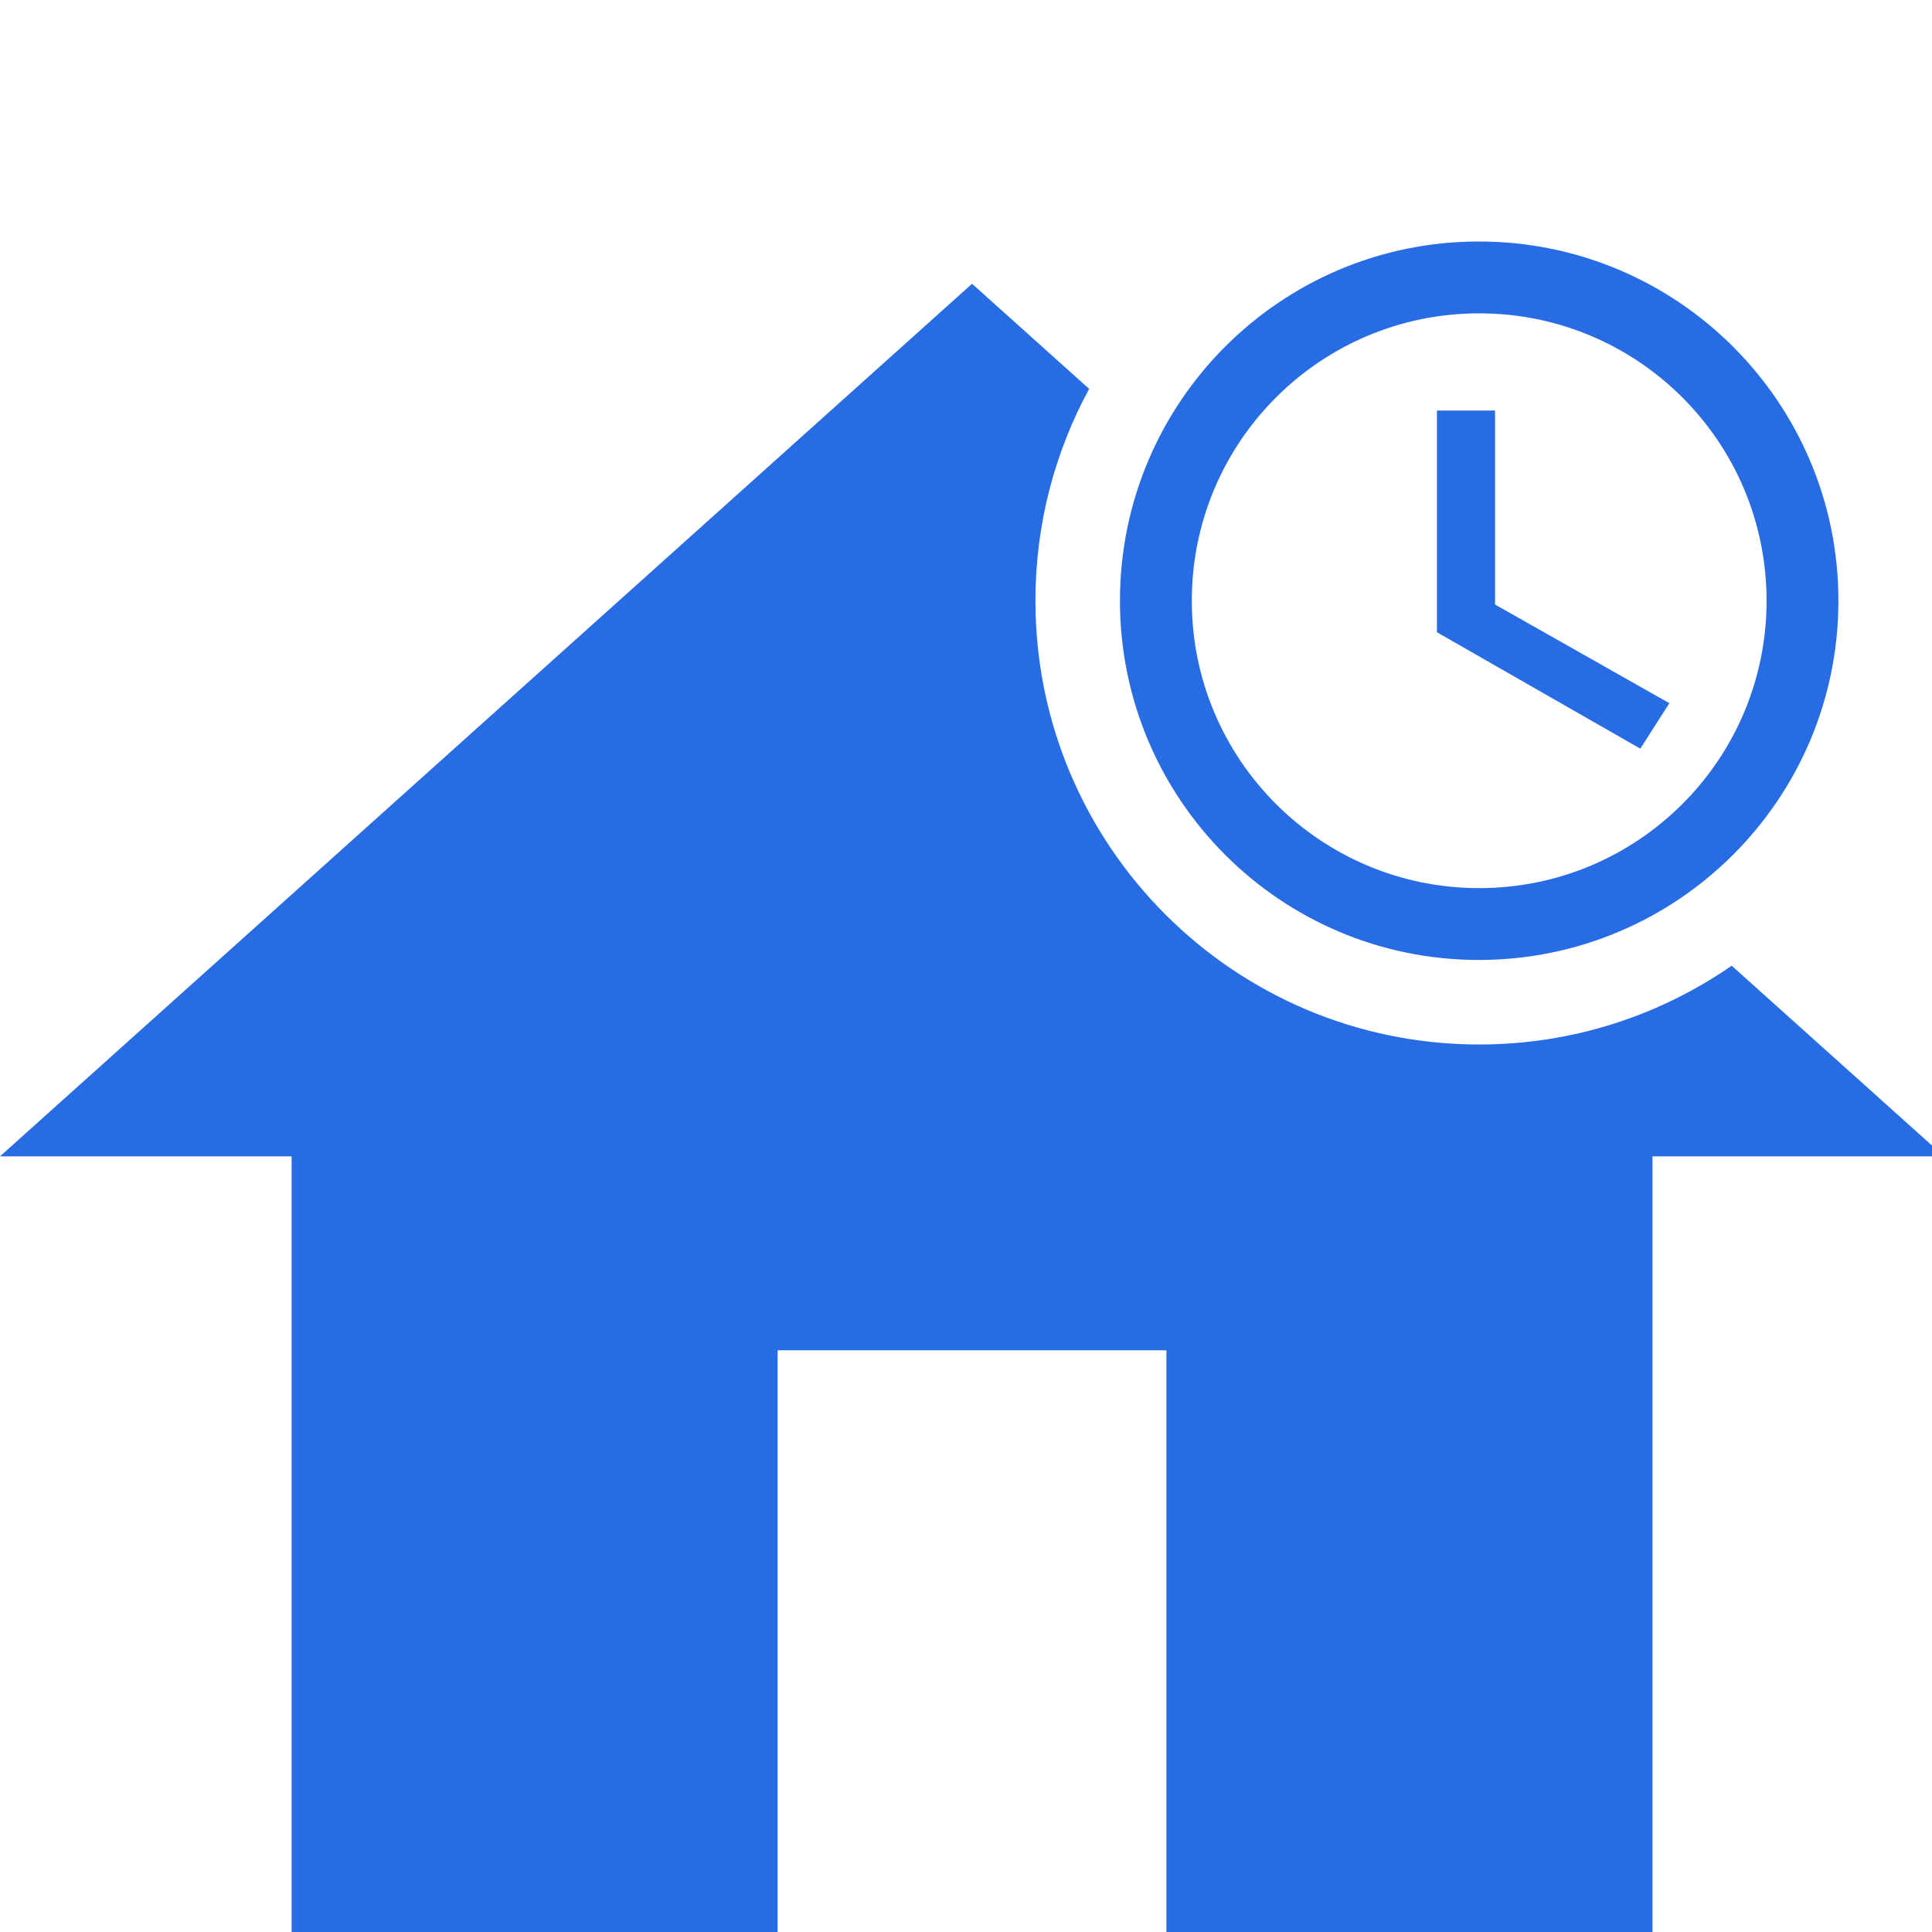
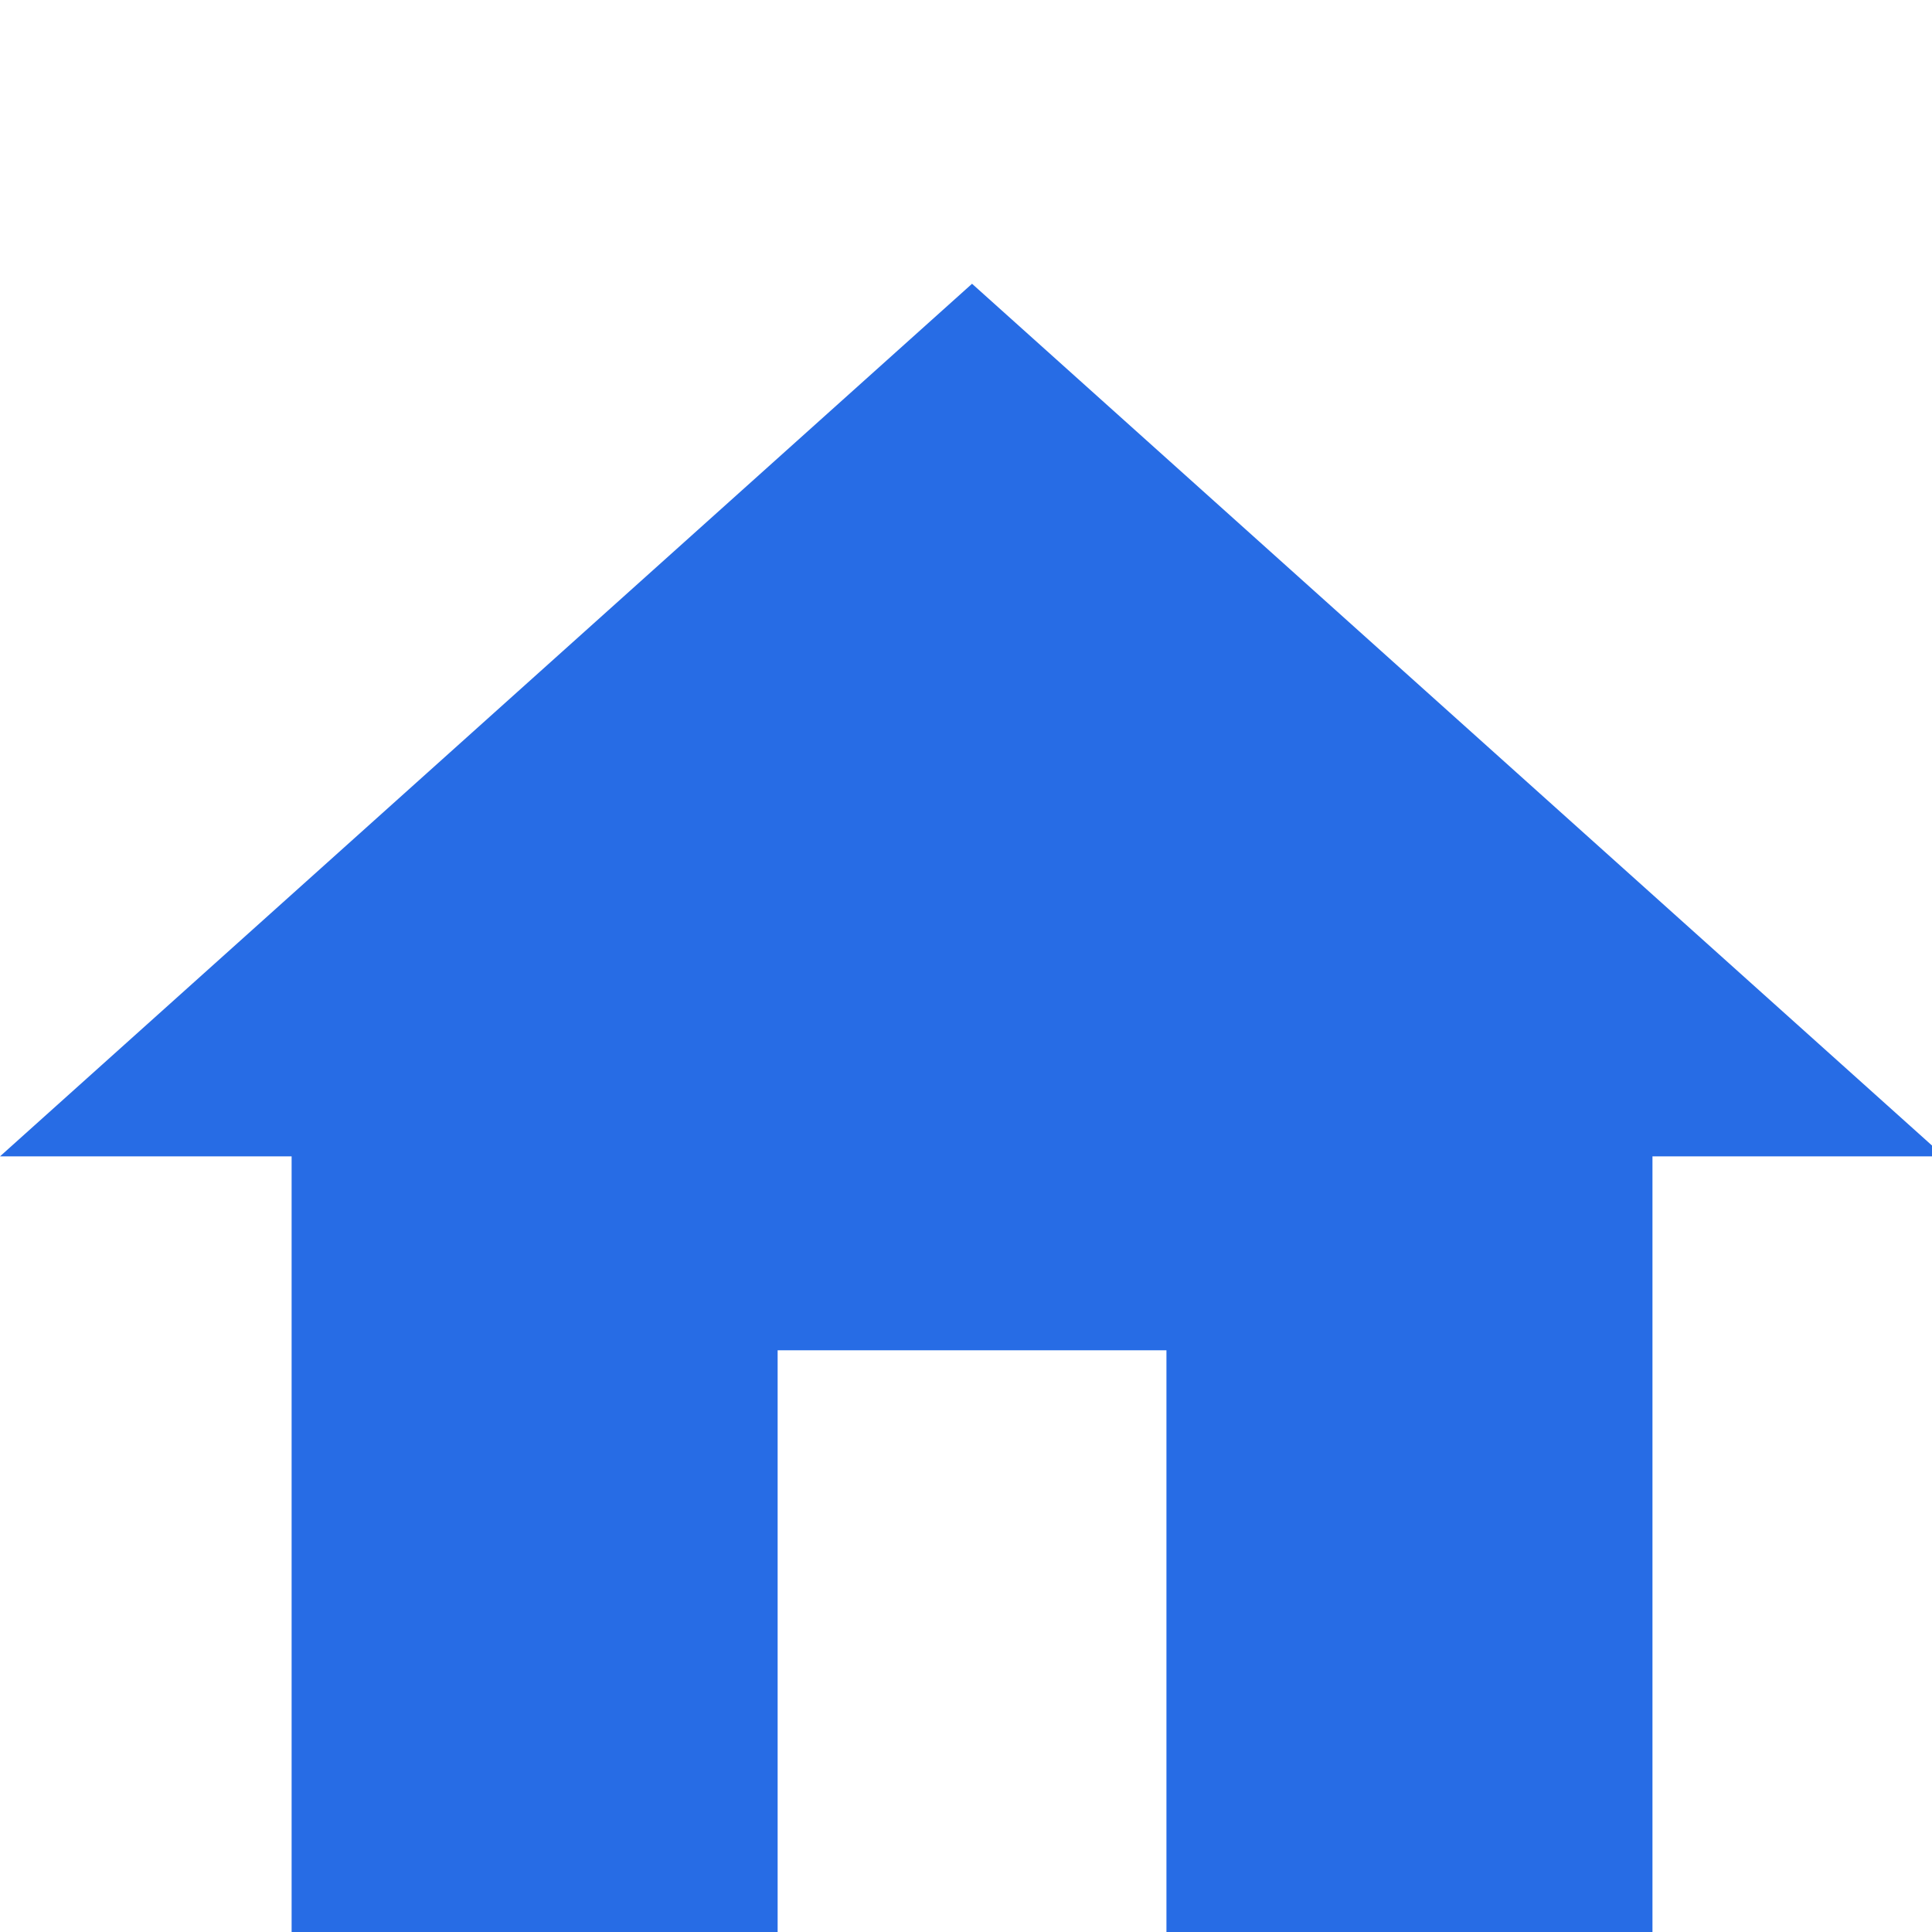
<svg xmlns="http://www.w3.org/2000/svg" width="96" height="96" viewBox="0 0 96 96" fill="none">
-   <path fill-rule="evenodd" clip-rule="evenodd" d="M54.12 19.324L48.3 14.1L0 57.459H14.49V96H38.64V67.094H57.96V96H82.11V57.459H96.6L86.046 47.985C82.485 50.453 78.162 51.9 73.5 51.9C61.322 51.9 51.45 42.028 51.45 29.85C51.45 26.038 52.417 22.452 54.12 19.324Z" fill="#276CE5" />
-   <path d="M73.482 12C63.629 12 55.65 19.997 55.65 29.85C55.65 39.703 63.629 47.7 73.482 47.7C83.353 47.7 91.35 39.703 91.35 29.85C91.35 19.997 83.353 12 73.482 12ZM73.5 44.13C65.61 44.13 59.22 37.74 59.22 29.85C59.22 21.96 65.61 15.57 73.5 15.57C81.39 15.57 87.78 21.96 87.78 29.85C87.78 37.74 81.39 44.13 73.5 44.13Z" fill="#276CE5" />
-   <path d="M74.287 20.4H71.4V31.416L81.506 37.2L82.95 34.942L74.287 30.039V20.4Z" fill="#276CE5" />
+   <path d="M38.64 96V67.094H57.96V96H82.11V57.459H96.6L48.3 14.1L0 57.459H14.49V96H38.64Z" fill="#276CE5" />
</svg>
